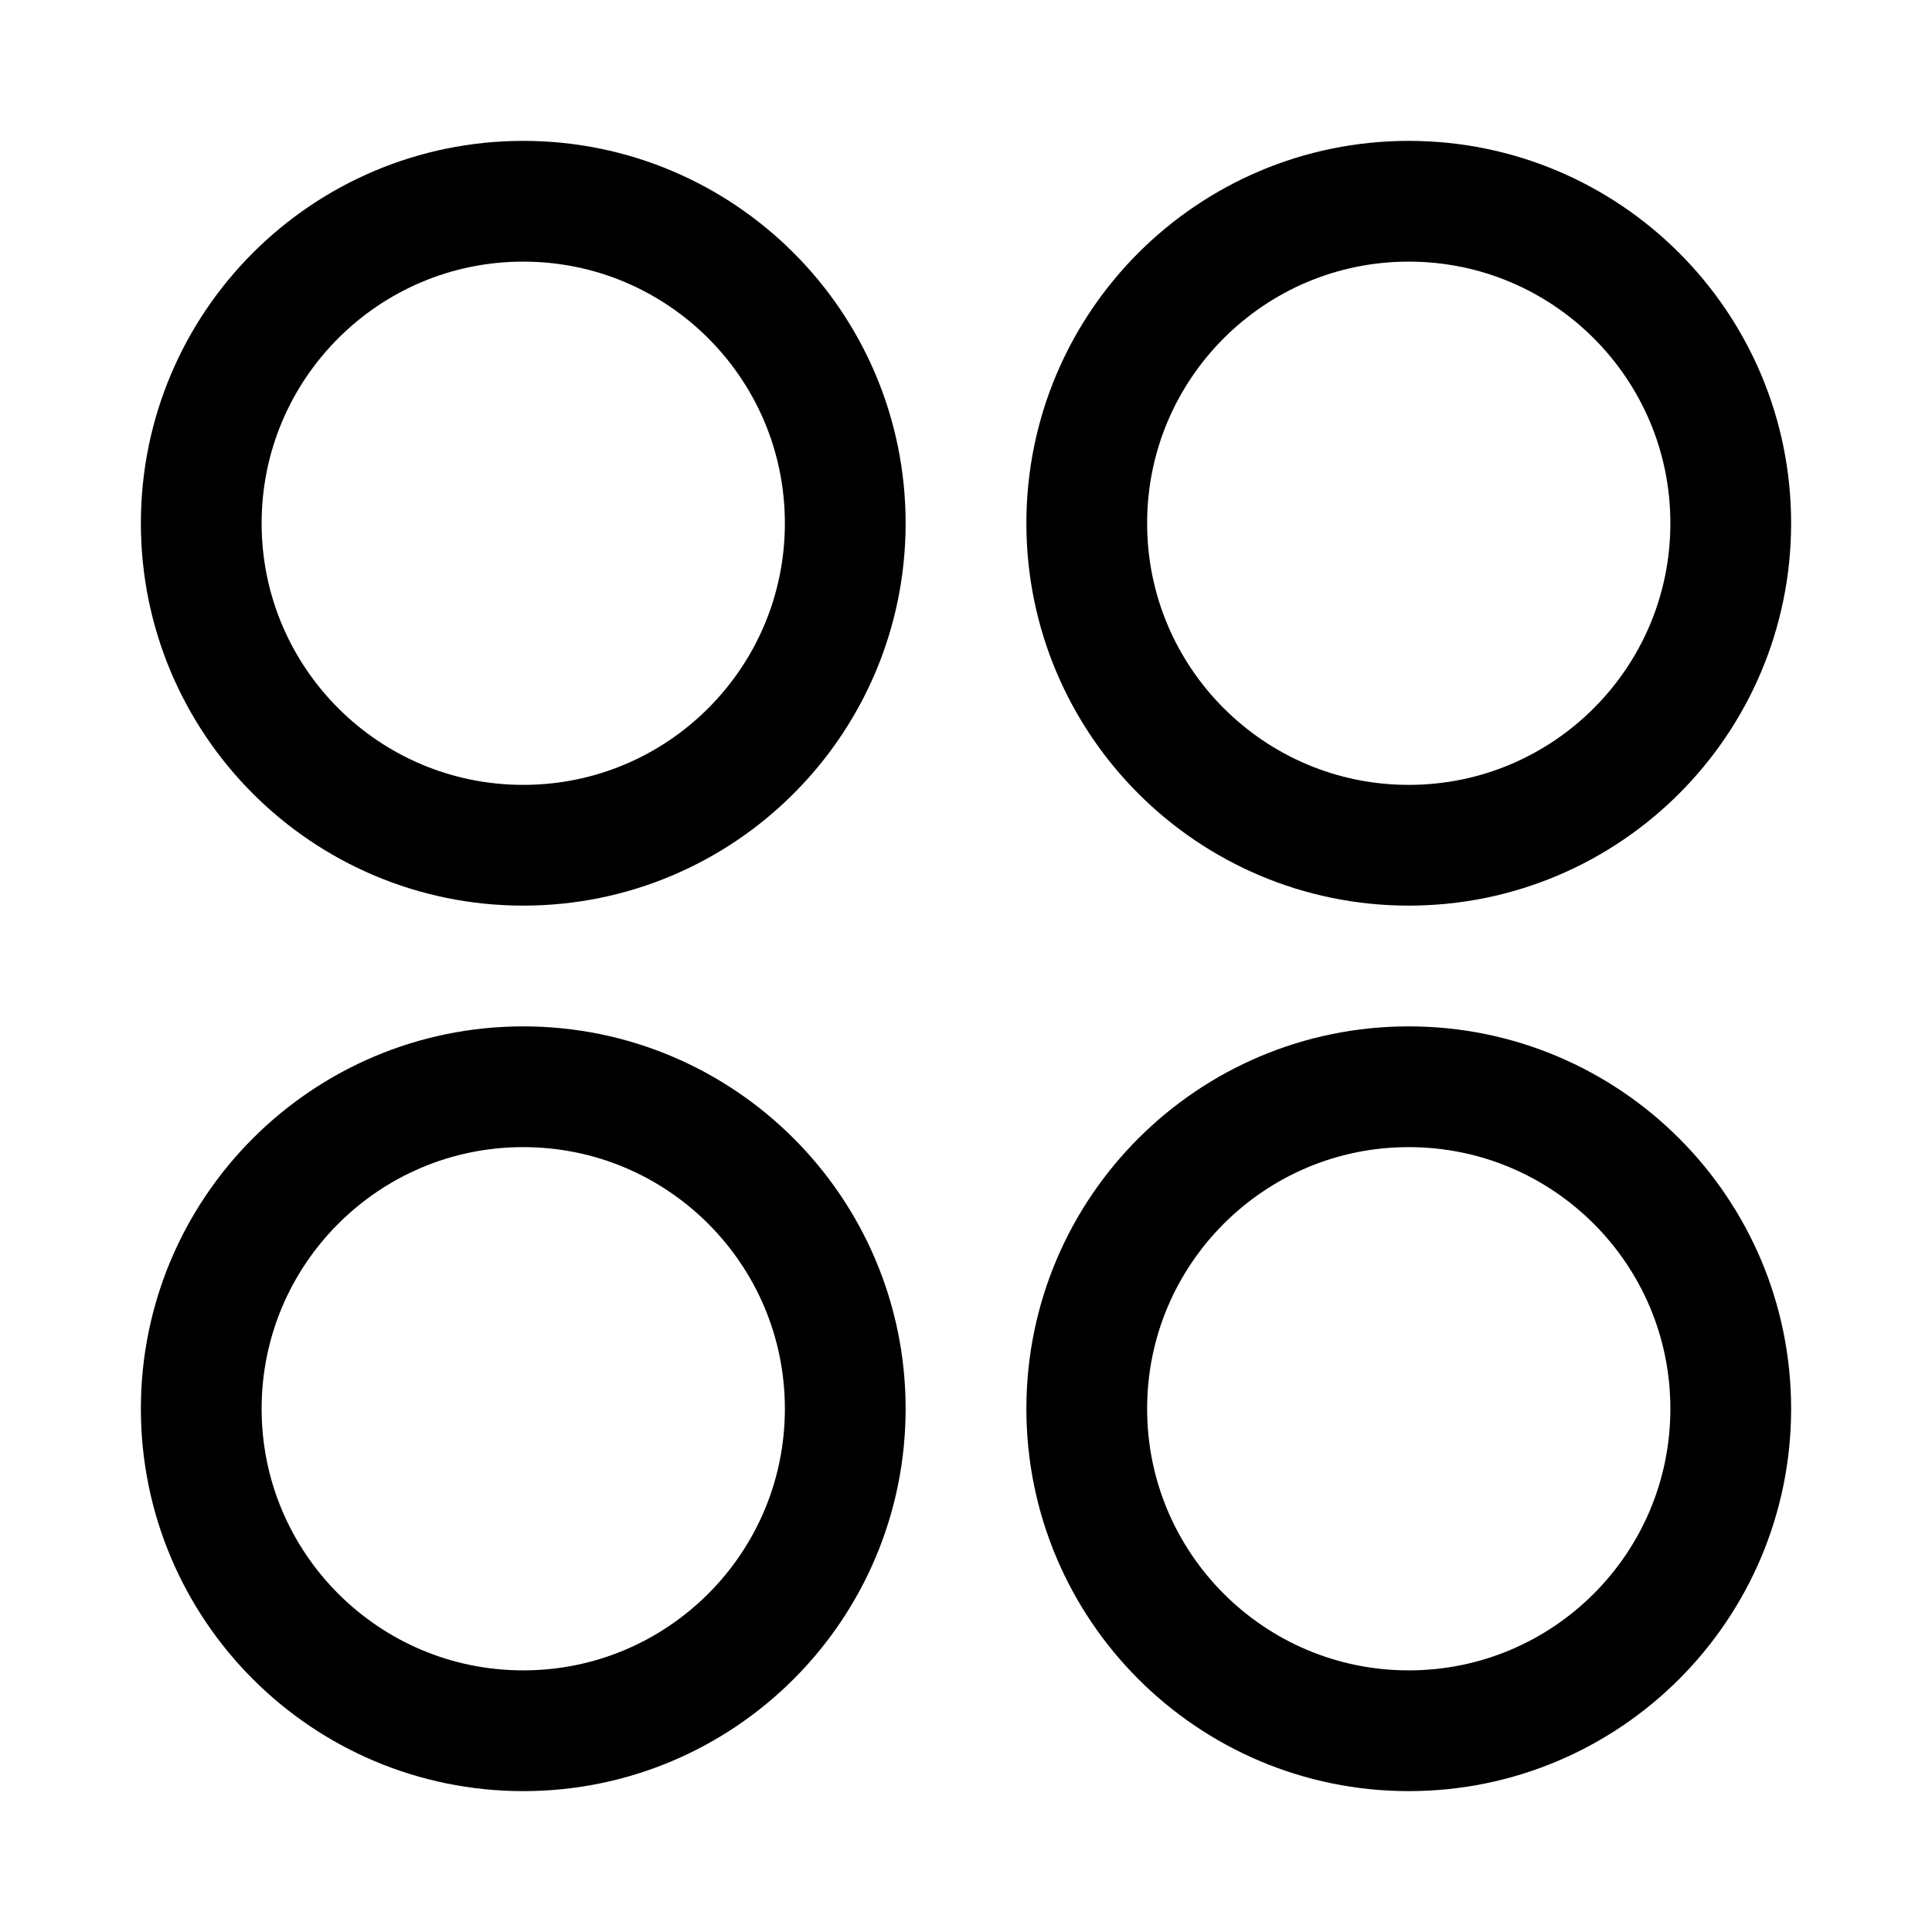
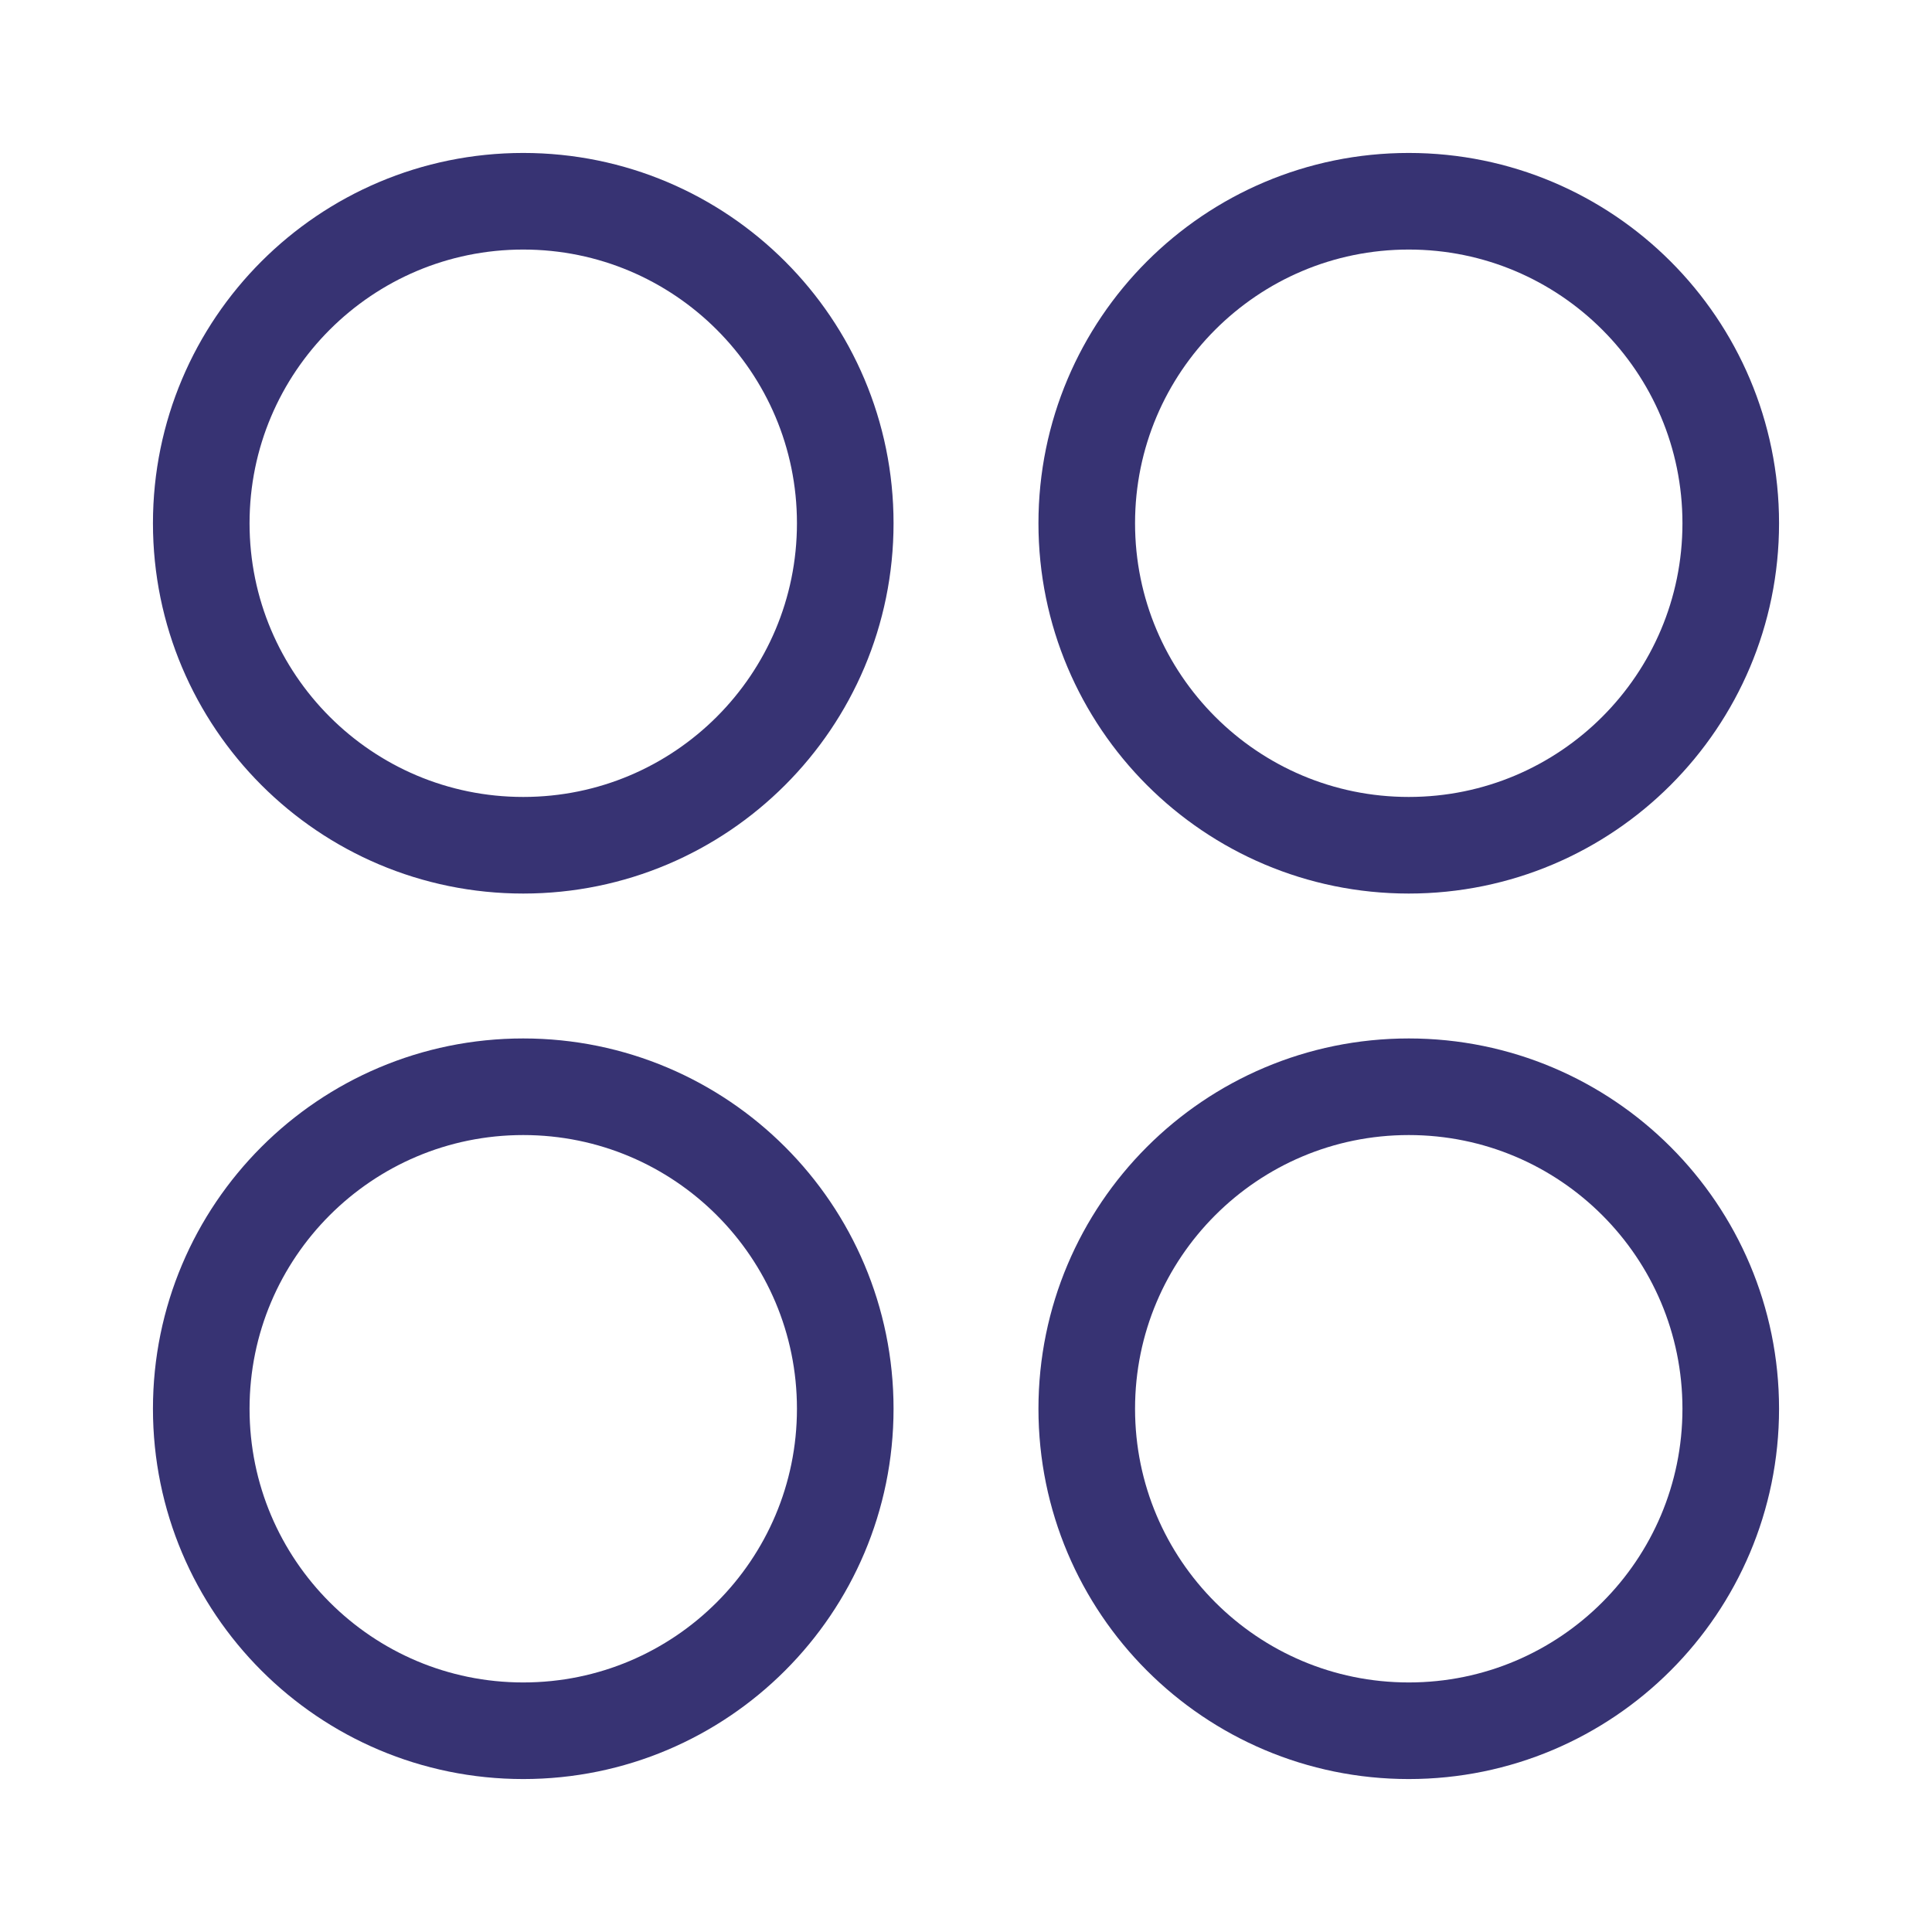
<svg xmlns="http://www.w3.org/2000/svg" viewBox="0 0 24 24" fill="none">
-   <path d="M2.5 6.5C2.5 4.291 4.291 2.5 6.5 2.5C8.709 2.5 10.5 4.291 10.5 6.5C10.5 8.709 8.709 10.5 6.5 10.5C4.291 10.5 2.5 8.709 2.5 6.5Z" stroke="#000" stroke-width="1.5" />
-   <path d="M13.5 17.5C13.5 15.291 15.291 13.5 17.5 13.5C19.709 13.5 21.5 15.291 21.5 17.5C21.5 19.709 19.709 21.5 17.5 21.5C15.291 21.5 13.5 19.709 13.5 17.5Z" stroke="#000" stroke-width="1.5" />
-   <path d="M21.5 6.5C21.5 4.291 19.709 2.5 17.5 2.5C15.291 2.5 13.5 4.291 13.5 6.5C13.5 8.709 15.291 10.5 17.5 10.5C19.709 10.5 21.5 8.709 21.5 6.5Z" stroke="#000" stroke-width="1.5" />
-   <path d="M10.5 17.5C10.5 15.291 8.709 13.5 6.5 13.5C4.291 13.5 2.5 15.291 2.5 17.5C2.5 19.709 4.291 21.5 6.5 21.5C8.709 21.5 10.5 19.709 10.5 17.5Z" stroke="#000" stroke-width="1.5" />
+   <path d="M2.5 6.5C2.5 4.291 4.291 2.5 6.5 2.5C8.709 2.5 10.5 4.291 10.5 6.5C10.5 8.709 8.709 10.5 6.5 10.5C4.291 10.5 2.5 8.709 2.5 6.5Z" stroke="#373373" stroke-width="1.2" />
+   <path d="M13.5 17.5C13.5 15.291 15.291 13.5 17.5 13.5C19.709 13.5 21.5 15.291 21.5 17.5C21.5 19.709 19.709 21.5 17.5 21.5C15.291 21.5 13.5 19.709 13.5 17.5Z" stroke="#373373" stroke-width="1.2" />
+   <path d="M21.5 6.5C21.5 4.291 19.709 2.5 17.5 2.5C15.291 2.5 13.5 4.291 13.5 6.5C13.5 8.709 15.291 10.5 17.5 10.5C19.709 10.5 21.5 8.709 21.5 6.5Z" stroke="#373373" stroke-width="1.2" />
+   <path d="M10.5 17.5C10.5 15.291 8.709 13.5 6.5 13.5C4.291 13.5 2.5 15.291 2.5 17.5C2.5 19.709 4.291 21.5 6.5 21.5C8.709 21.5 10.5 19.709 10.5 17.5Z" stroke="#373373" stroke-width="1.2" />
</svg>
